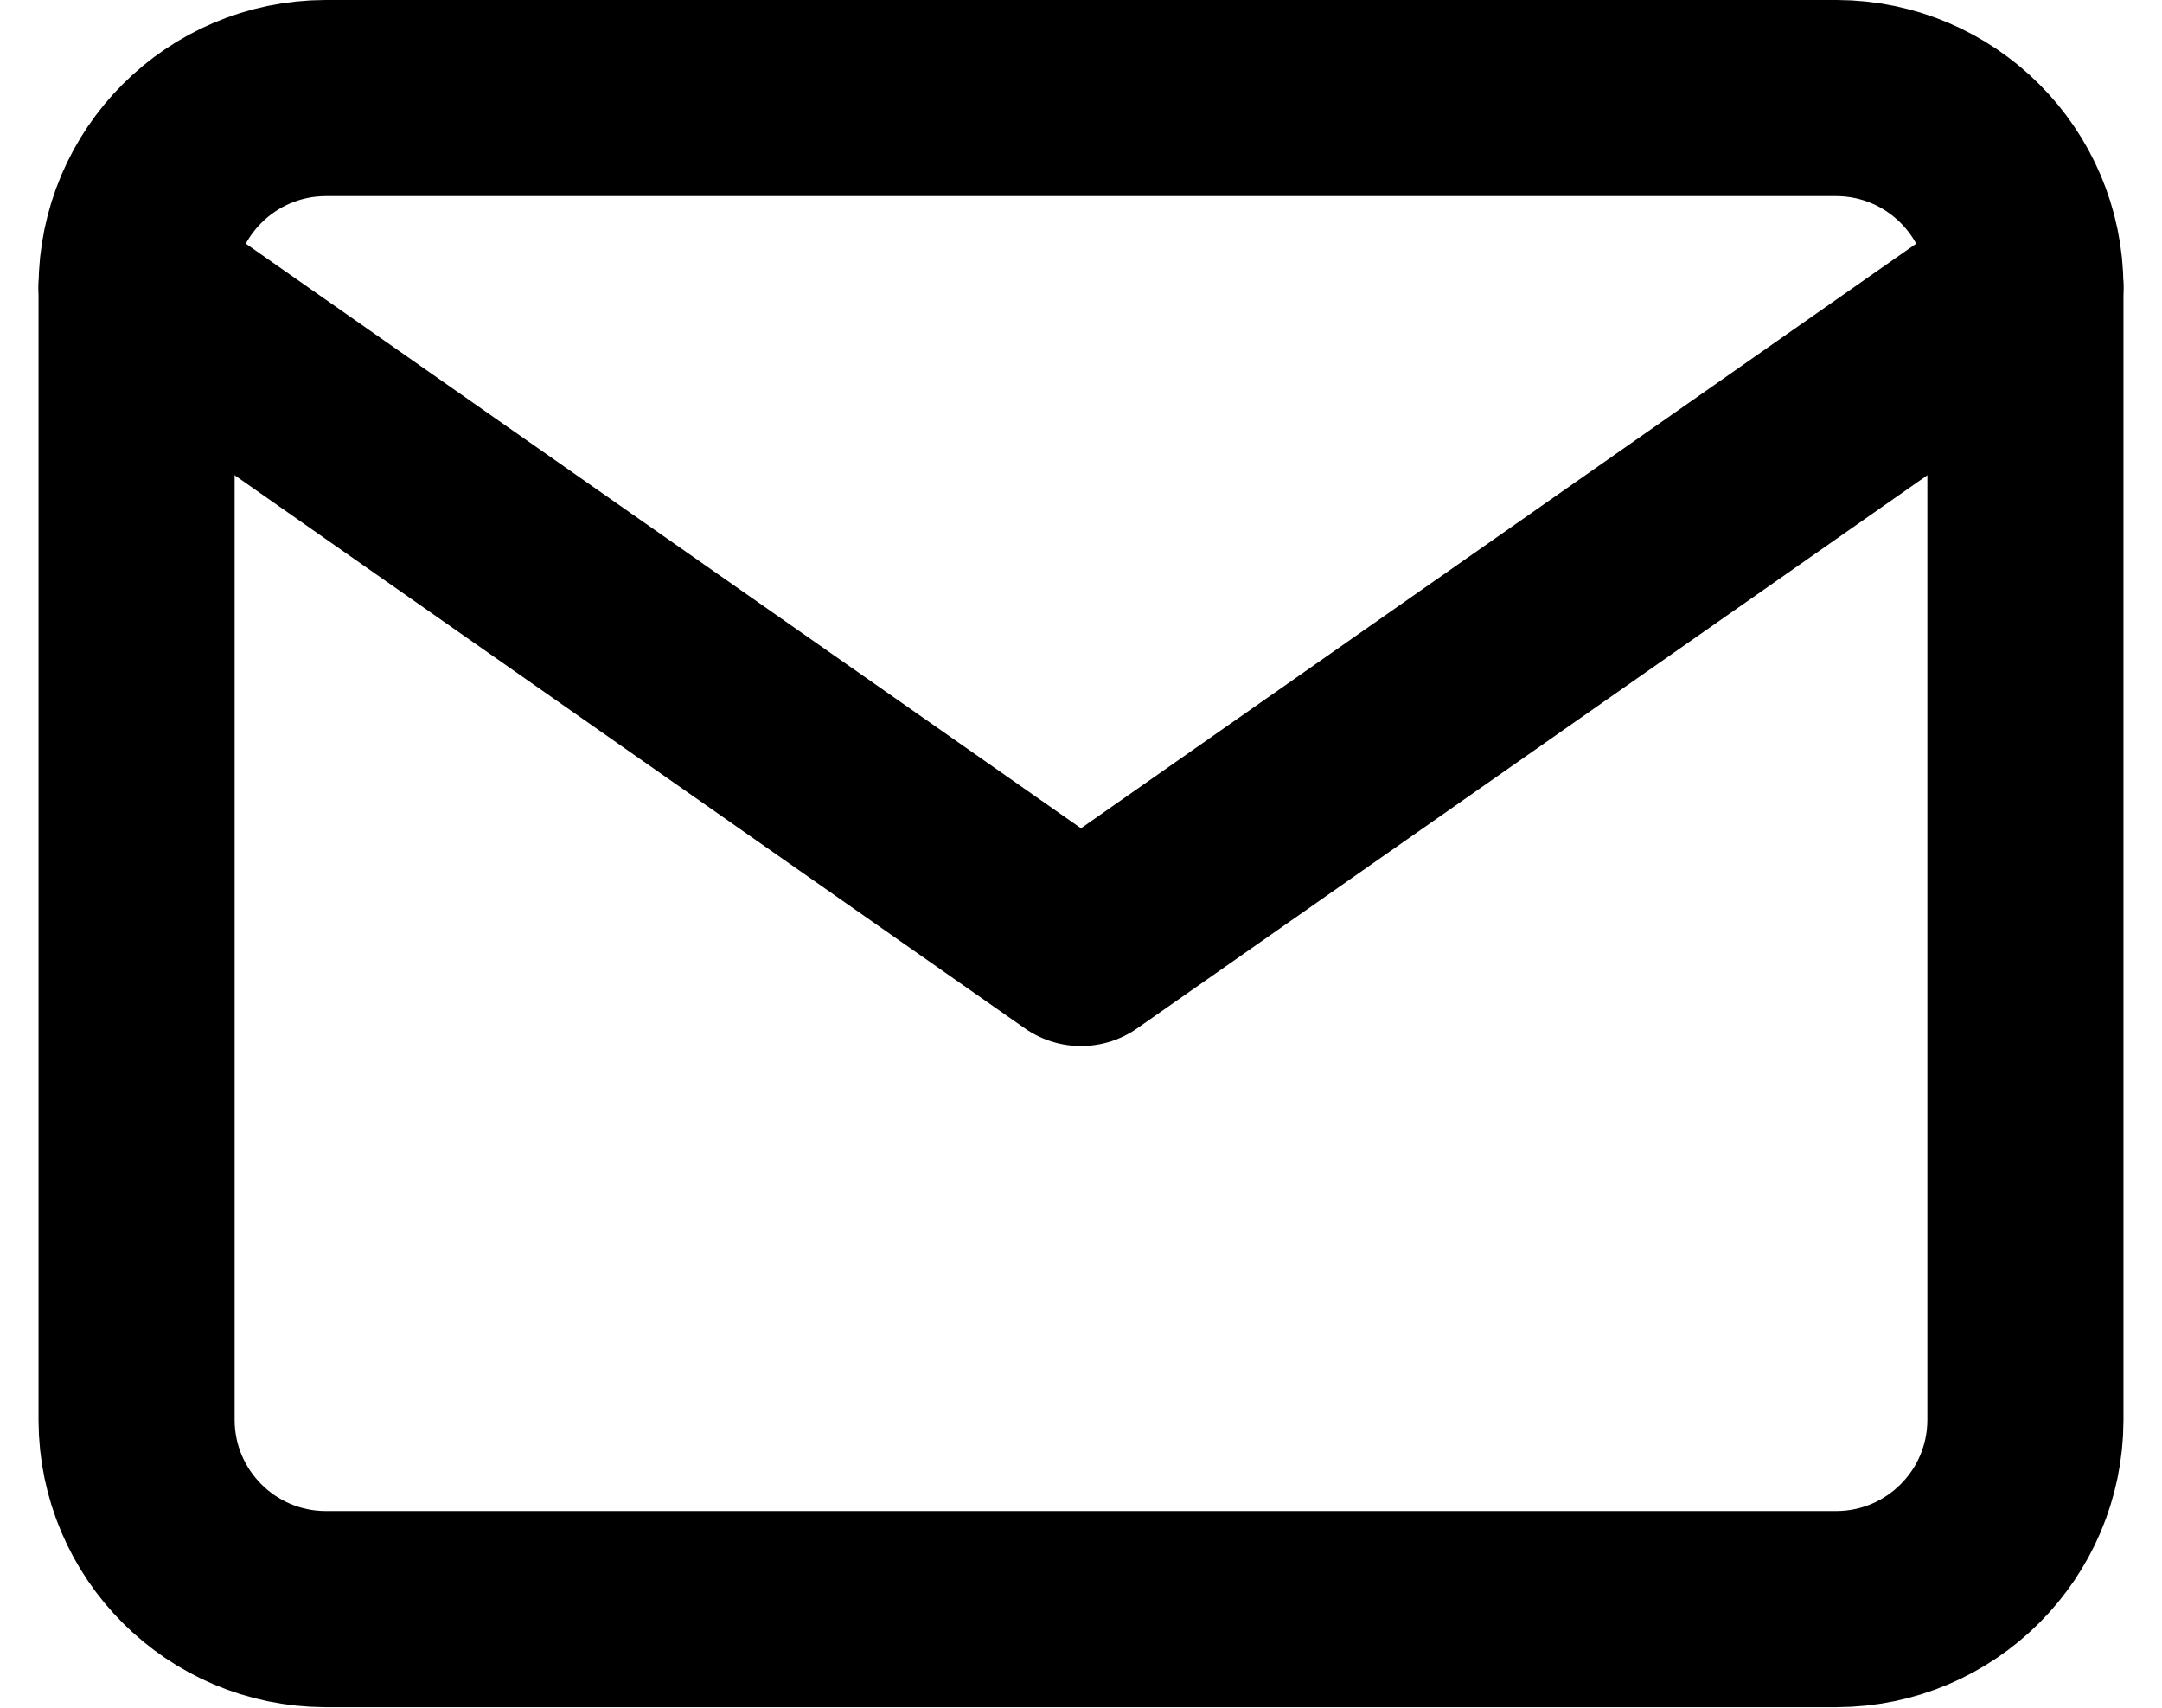
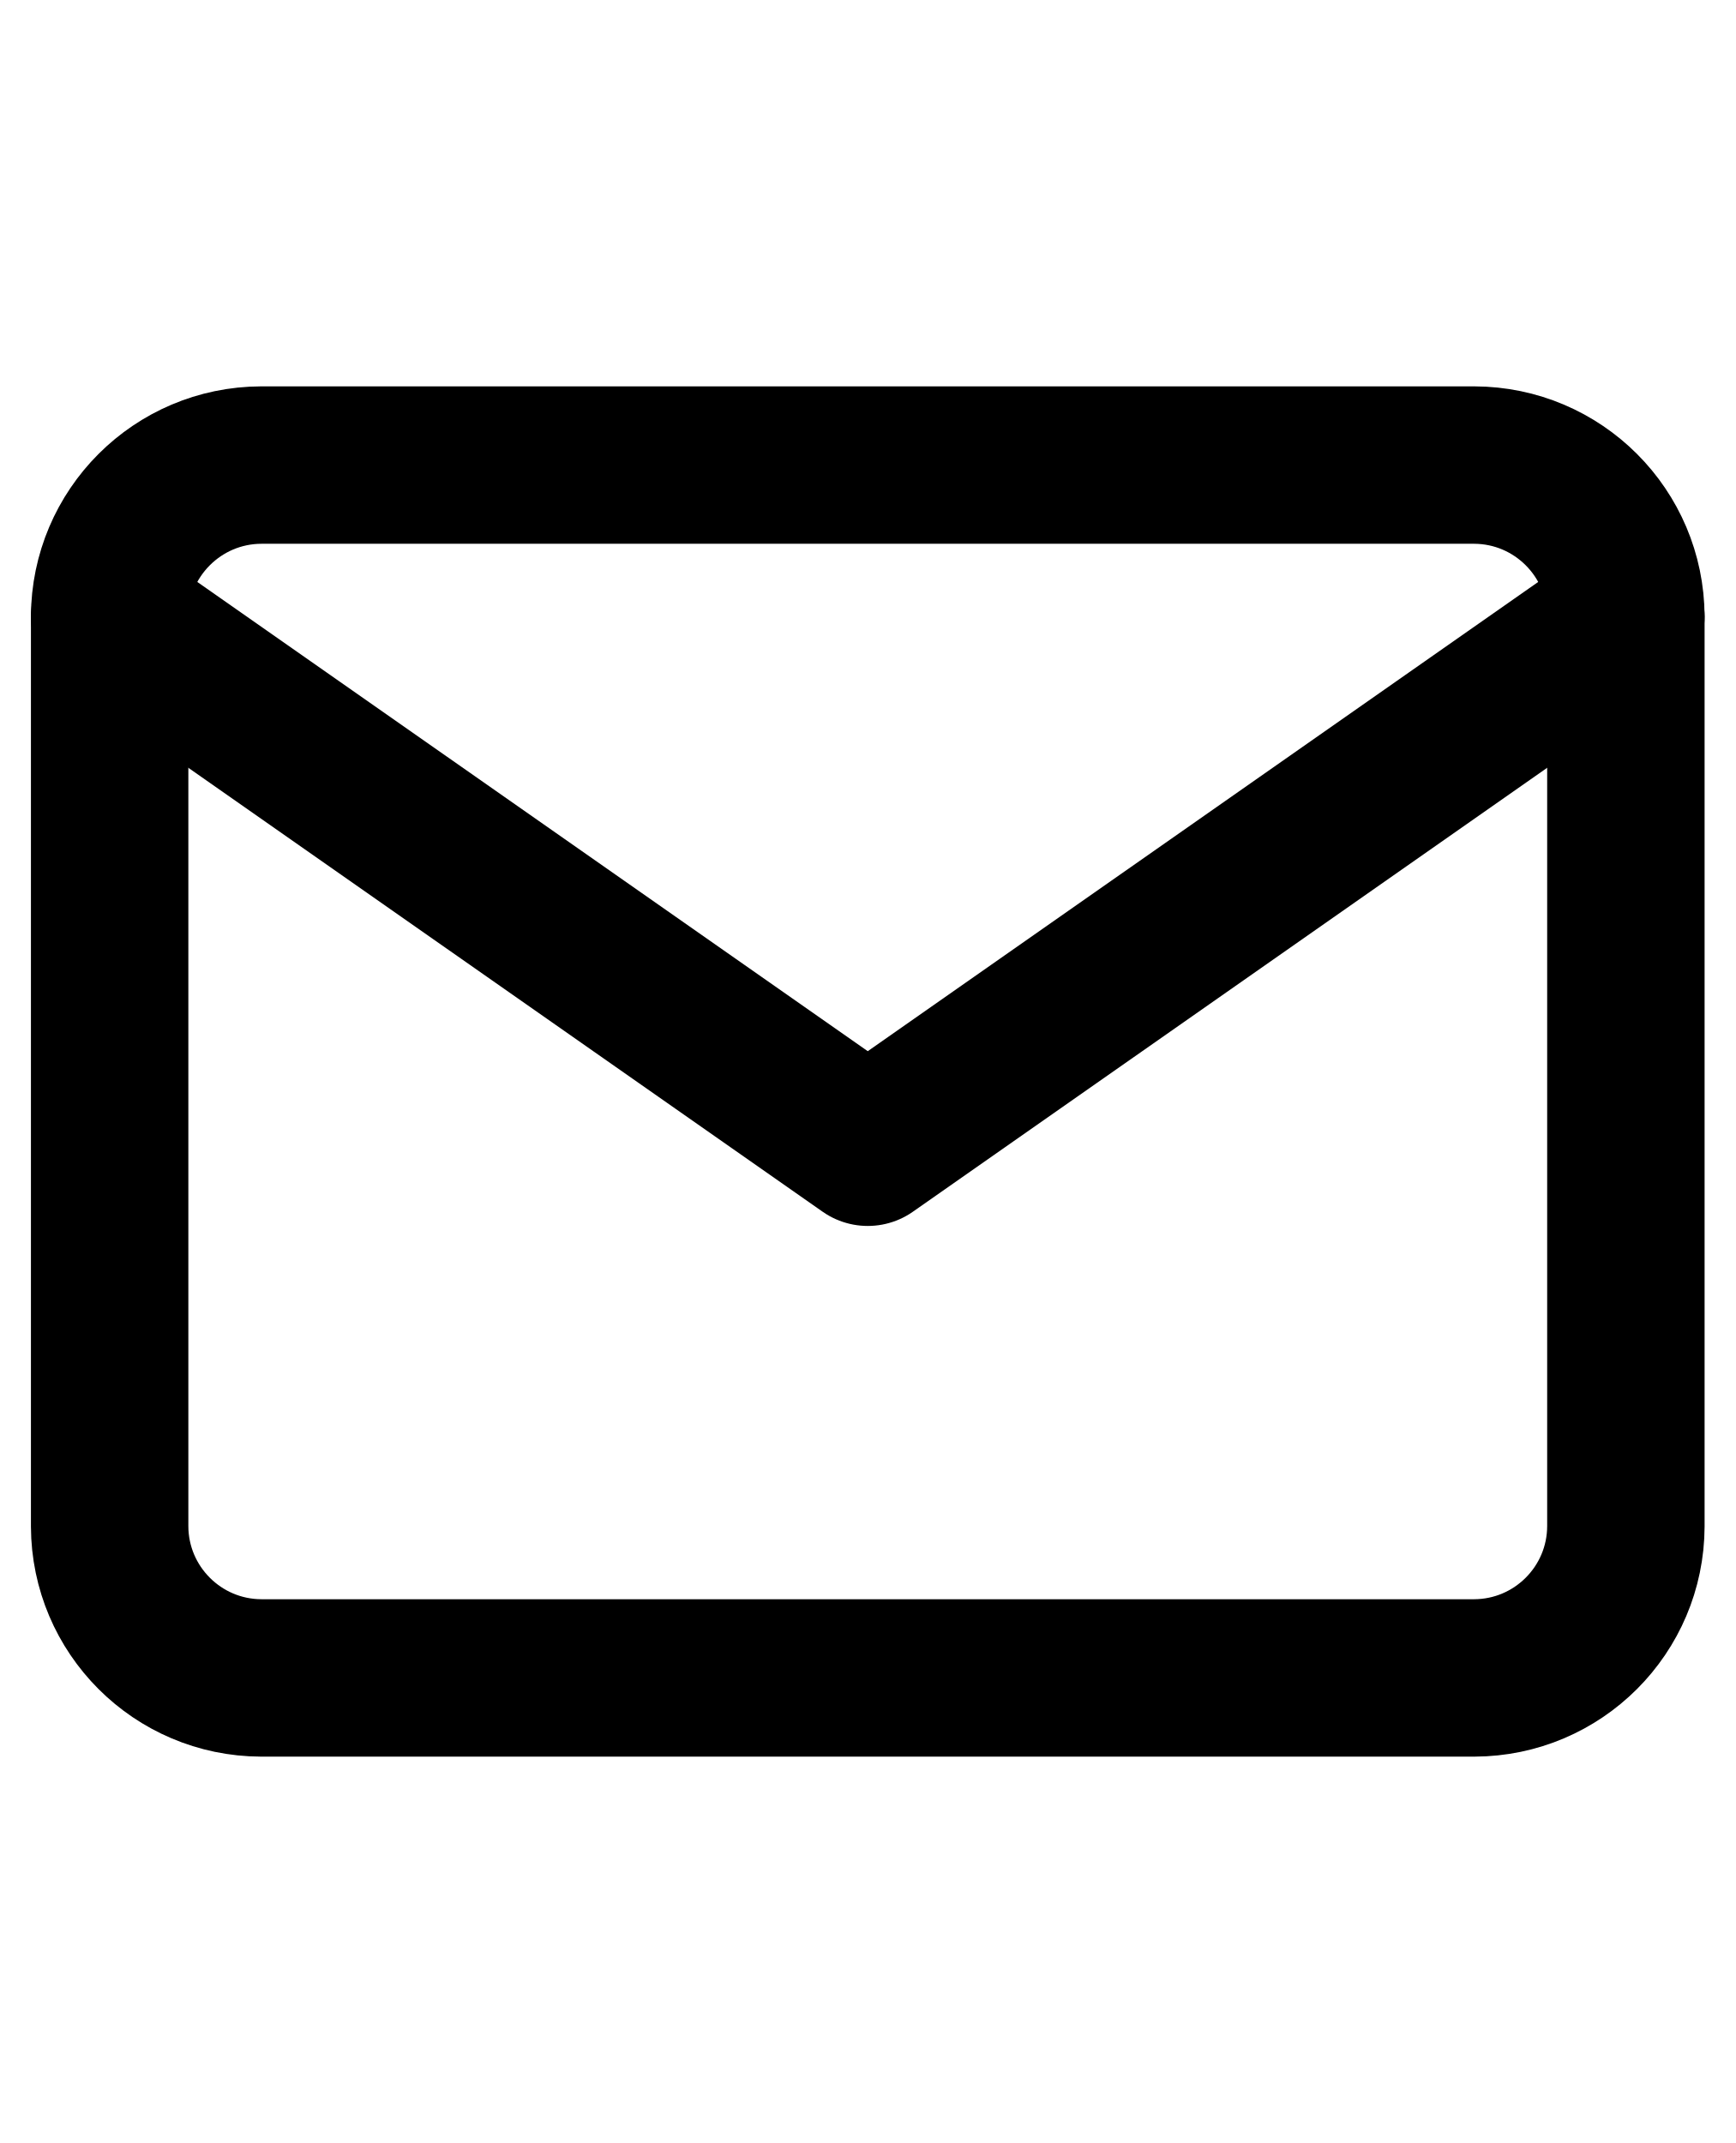
- <svg xmlns="http://www.w3.org/2000/svg" width="22.05" height="17.411" viewBox="0 0 22.05 17.411">
+ <svg xmlns="http://www.w3.org/2000/svg" width="17.411" height="21.501" viewBox="0 0 22.05 17.411">
  <defs>
    <style>
.a2{fill:none;stroke:currentColor;stroke-linecap:round;stroke-linejoin:round;stroke-width:2px;}</style>
  </defs>
  <g transform="translate(1.391 1)">
    <path class="a2" d="M3.926,4H19.338a1.932,1.932,0,0,1,1.926,1.926V17.485a1.932,1.932,0,0,1-1.926,1.926H3.926A1.932,1.932,0,0,1,2,17.485V5.926A1.932,1.932,0,0,1,3.926,4Z" transform="translate(-1.998 -4)" />
    <path class="a2" d="M21.264,6l-9.632,6.742L2,6" transform="translate(-1.998 -4.074)" />
  </g>
</svg>
